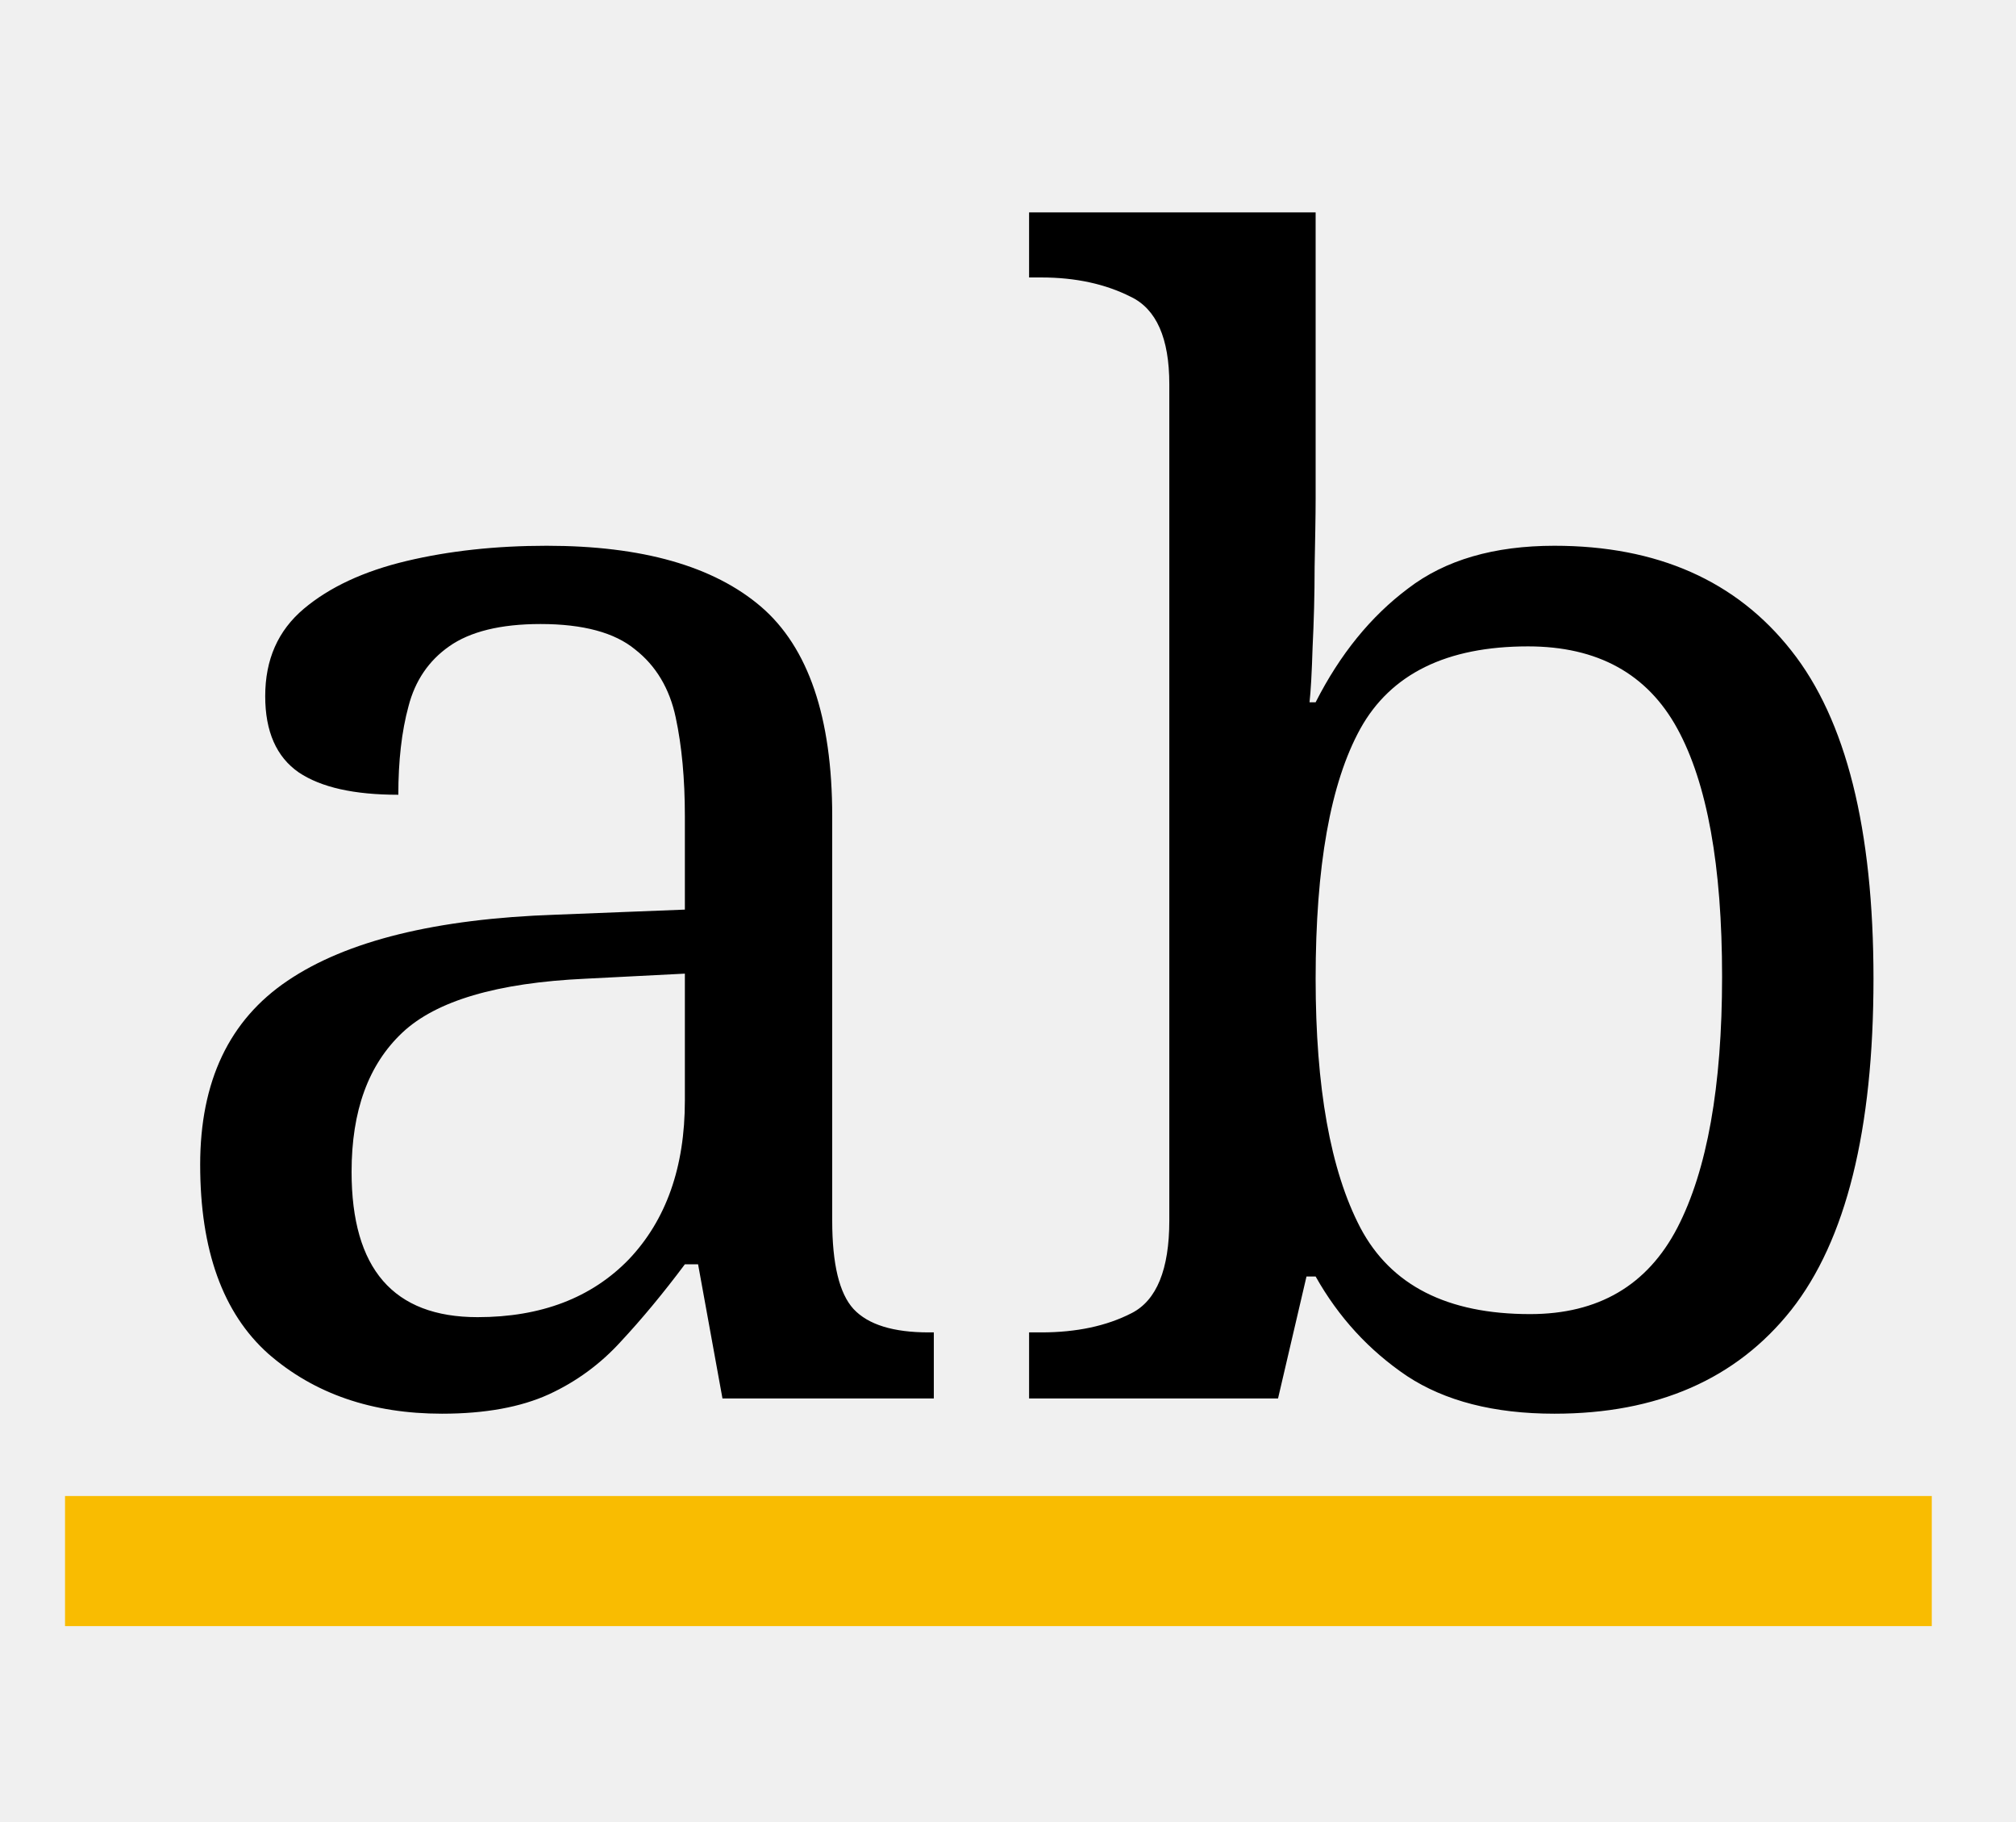
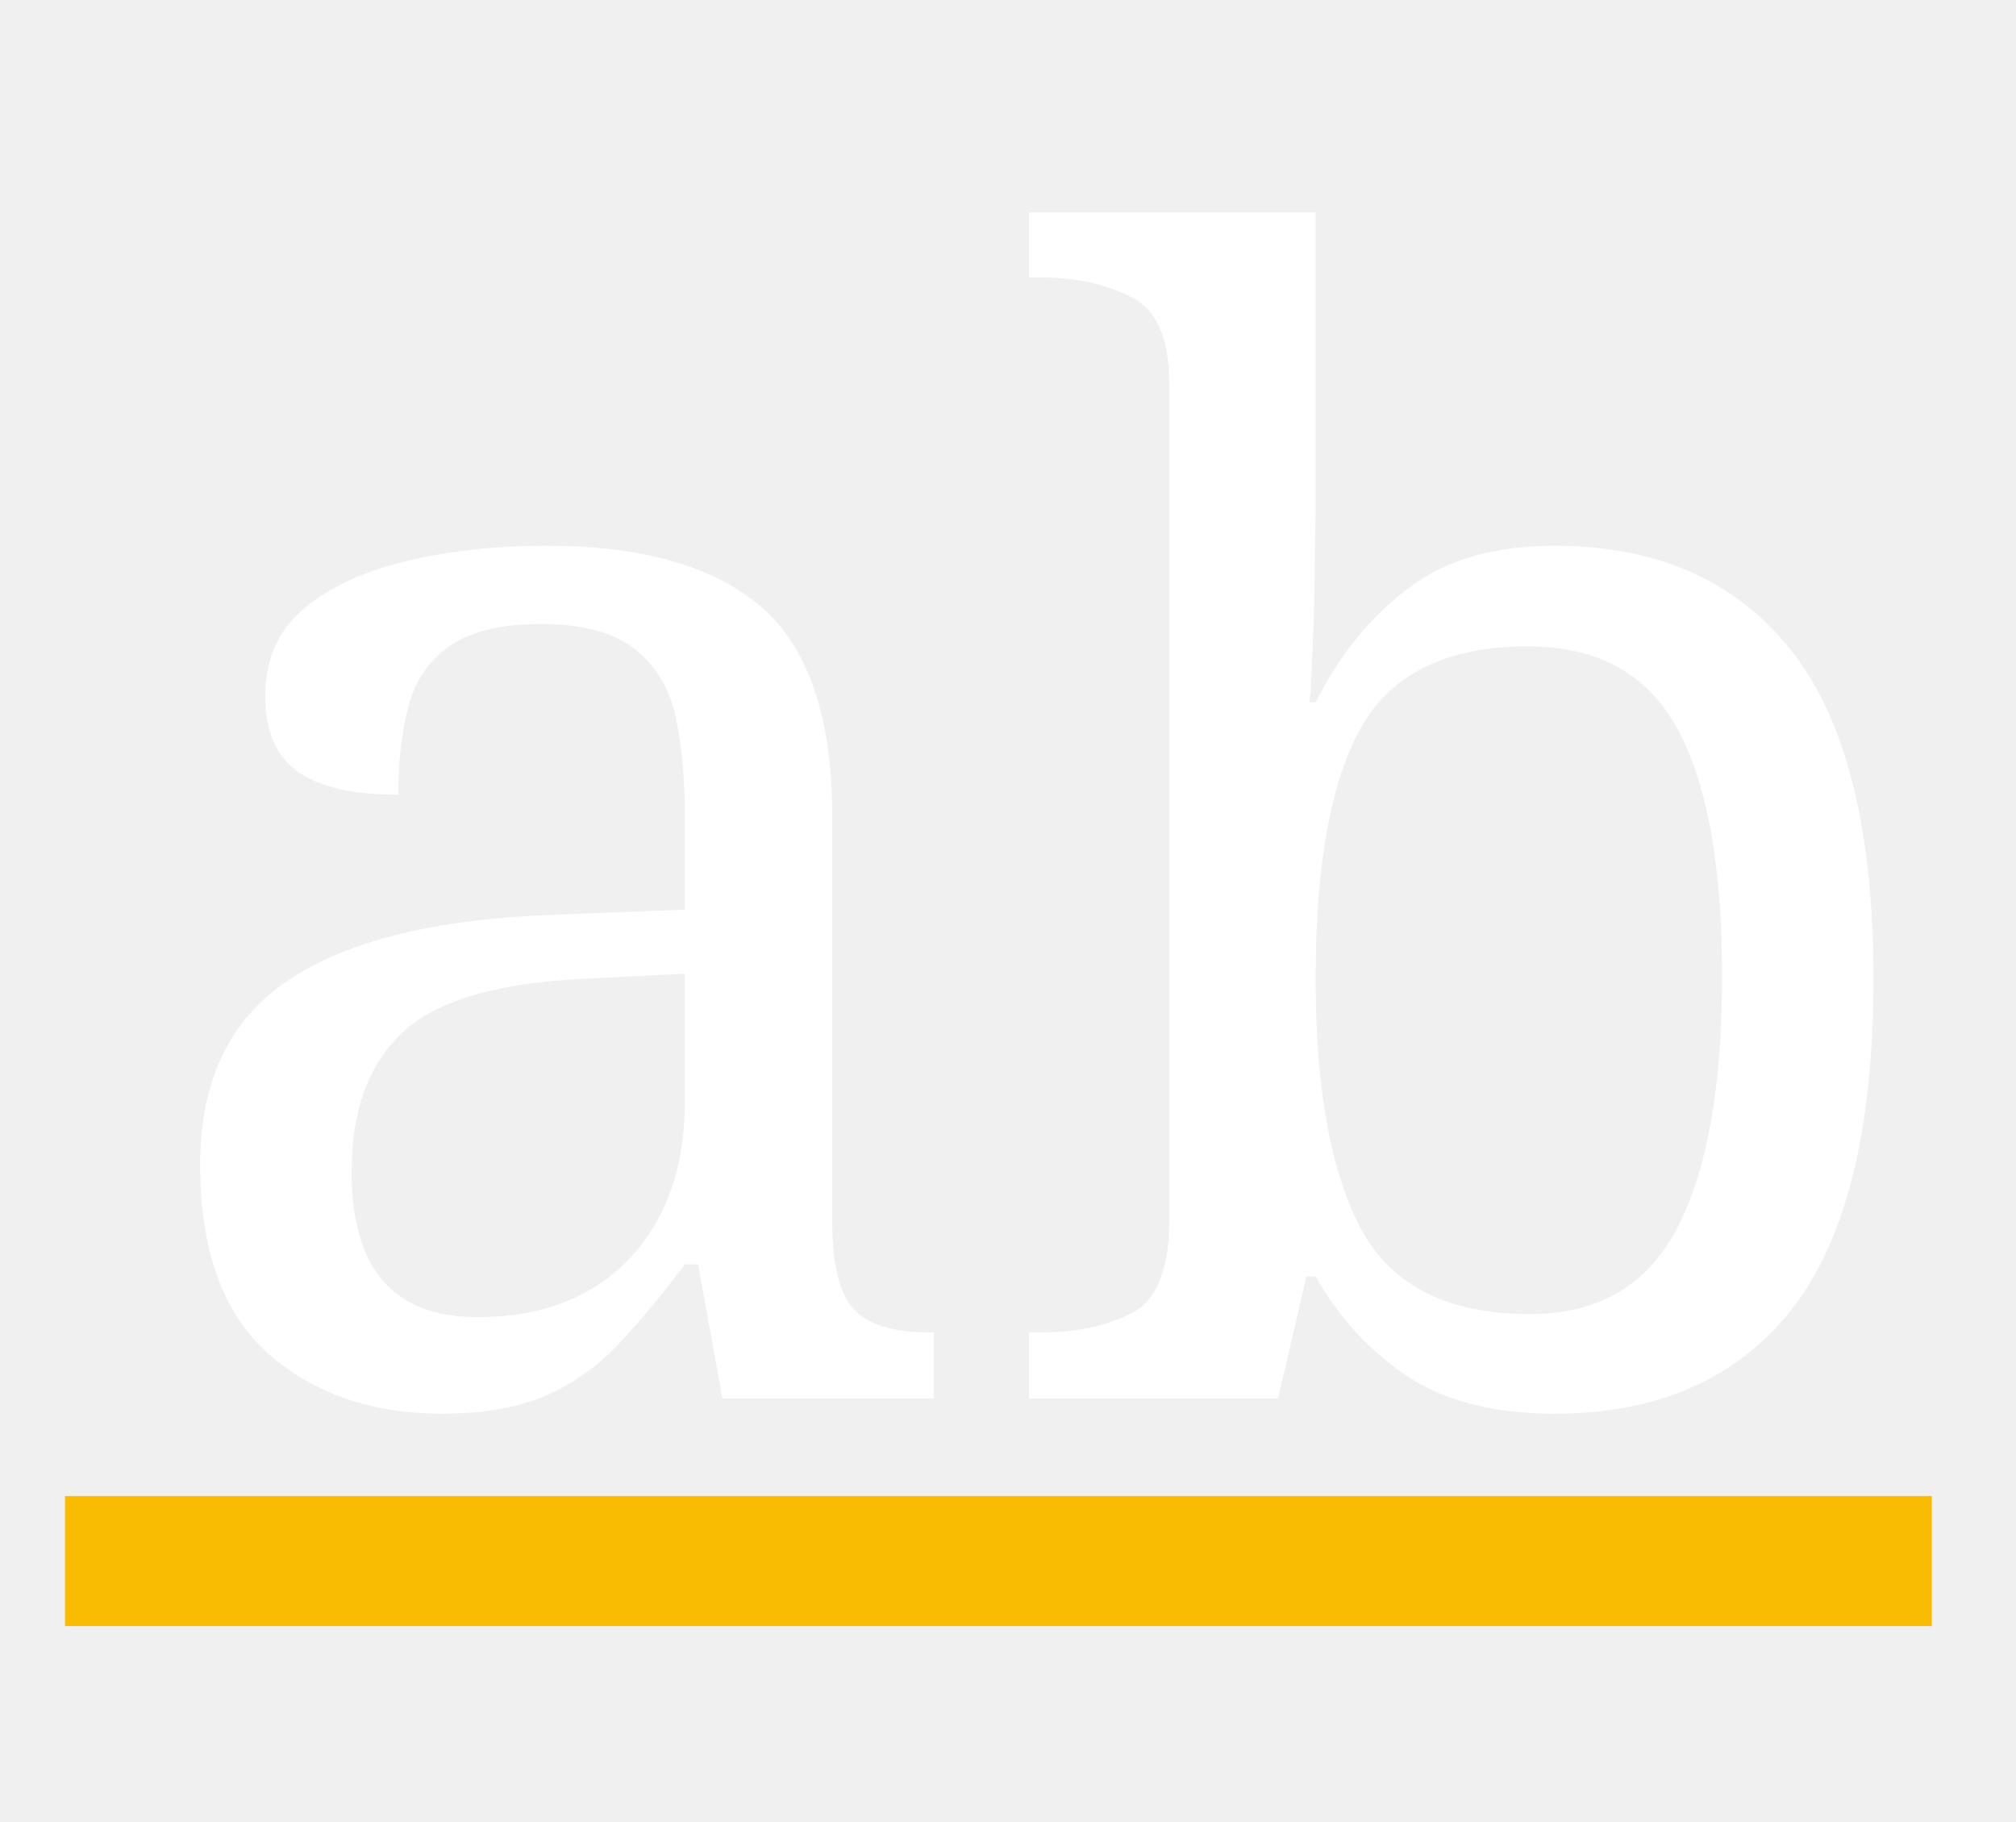
<svg xmlns="http://www.w3.org/2000/svg" width="31" height="28">
-   <text fill="#000000" font-family="serif" font-size="24" id="svg_1" stroke="#000000" stroke-width="0" text-anchor="middle" text-decoration="0" x="16" xml:space="preserve" y="21.5">ab</text>
+   <text fill="#ffffff" font-family="serif" font-size="24" id="svg_1" stroke="#ffffff" stroke-width="0" text-anchor="middle" text-decoration="0" x="16" xml:space="preserve" y="21.5">ab</text>
  <line fill="none" id="svg_2" stroke="#f9bc01" stroke-width="2" x1="1" x2="29.705" y1="24" y2="24" />
</svg>
